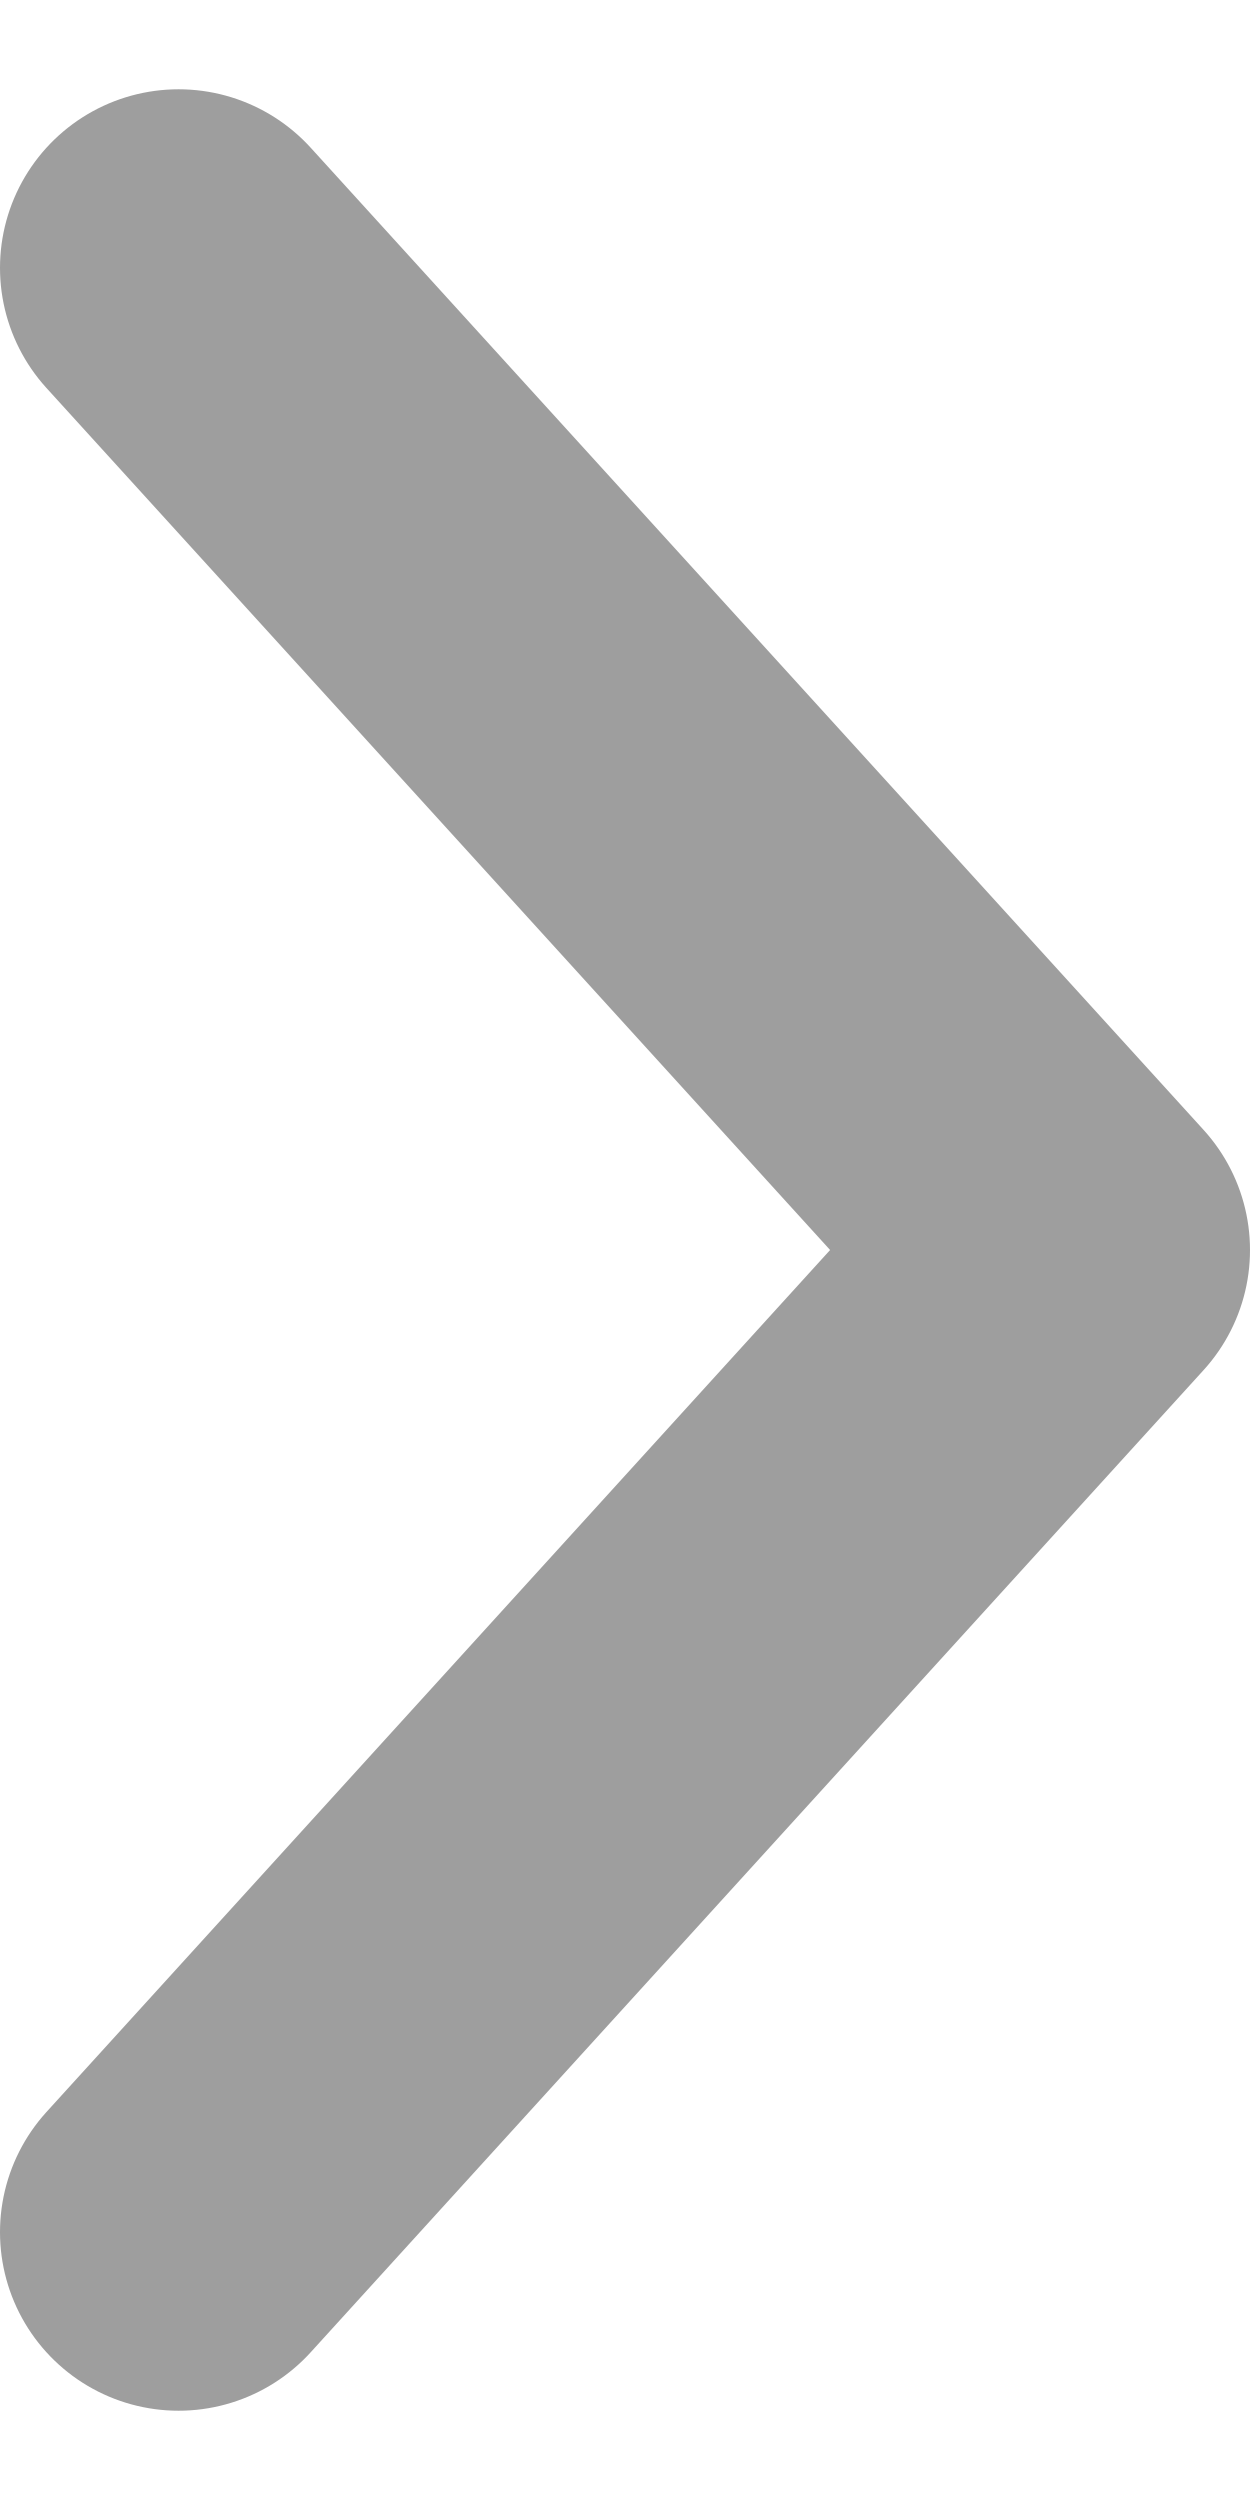
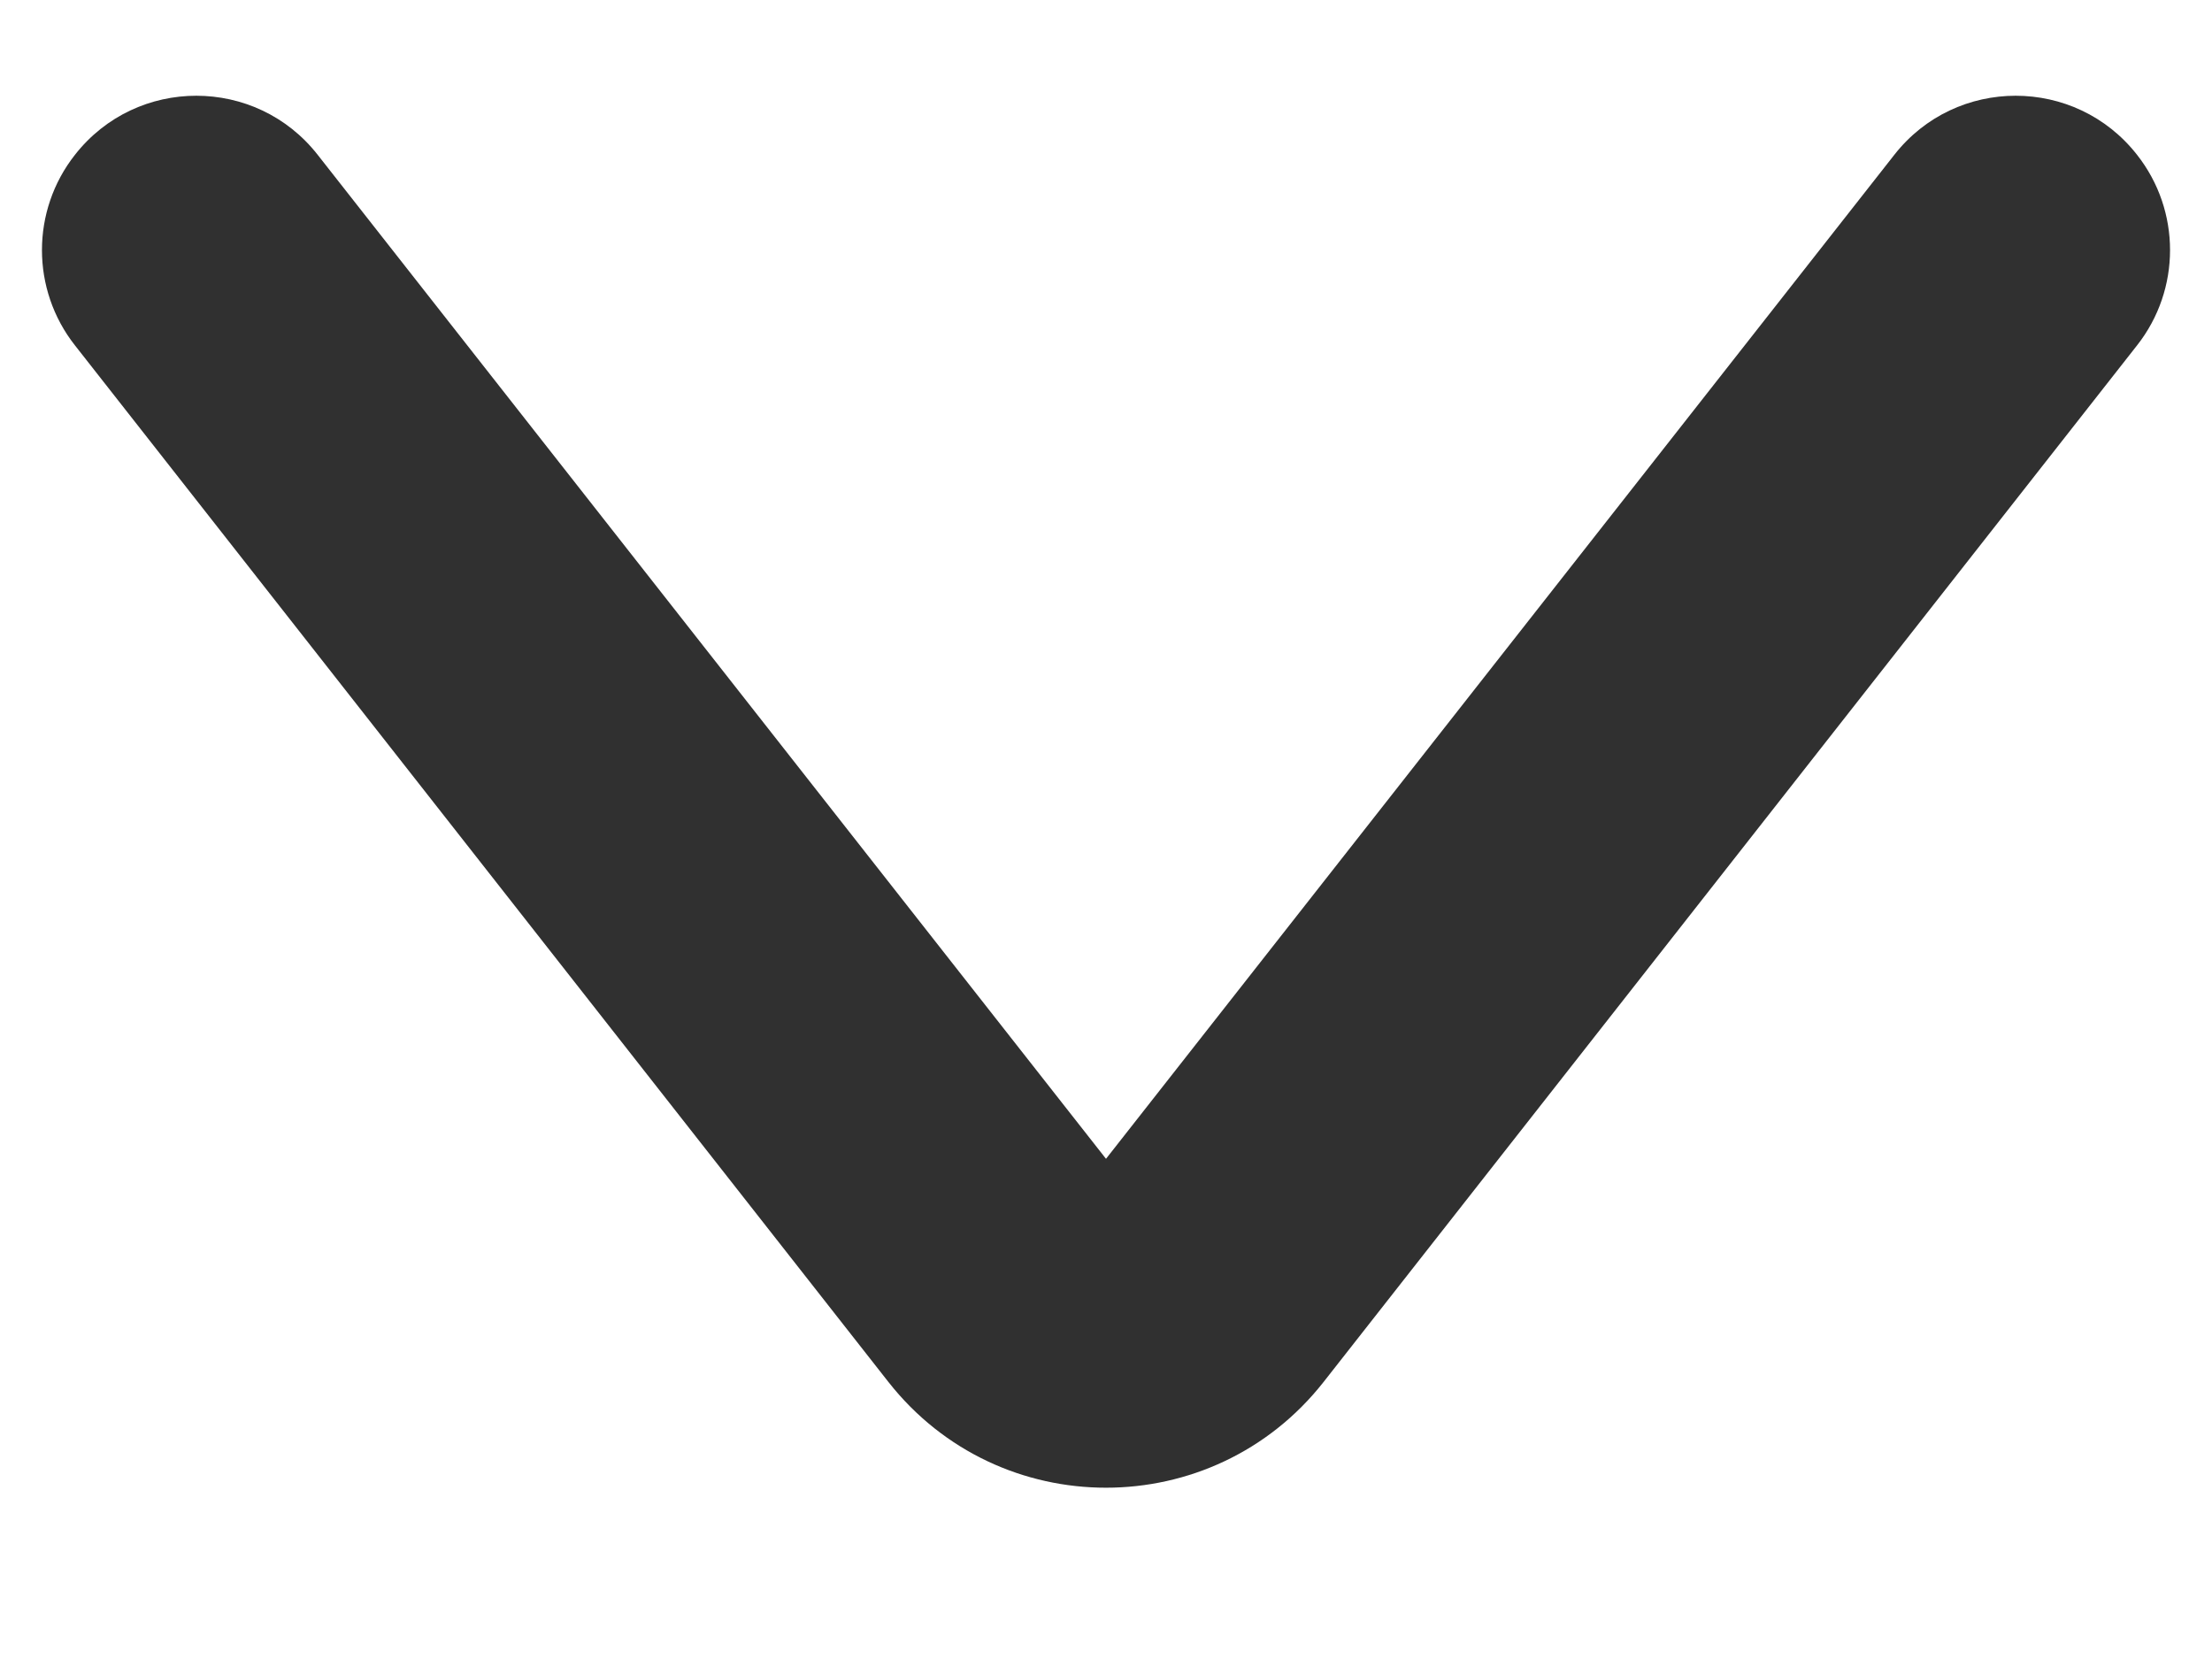
- <svg xmlns="http://www.w3.org/2000/svg" width="7" height="14" viewBox="0 0 7 14" fill="none">
-   <path d="M1 12.5L6 7L1 1.5" stroke="#9E9E9E" stroke-width="2" stroke-linecap="round" stroke-linejoin="round" />
+ <svg xmlns="http://www.w3.org/2000/svg" width="8" height="6" viewBox="0 0 8 6" fill="none">
+   <path d="M0.271 1.249C0.112 1.047 0.112 0.762 0.271 0.56C0.494 0.275 0.926 0.275 1.149 0.56L4 4.191L6.851 0.56C7.074 0.275 7.506 0.275 7.729 0.56C7.888 0.762 7.888 1.047 7.729 1.249L4.787 4.998C4.386 5.508 3.614 5.508 3.213 4.998L0.271 1.249Z" fill="#303030" />
</svg>
